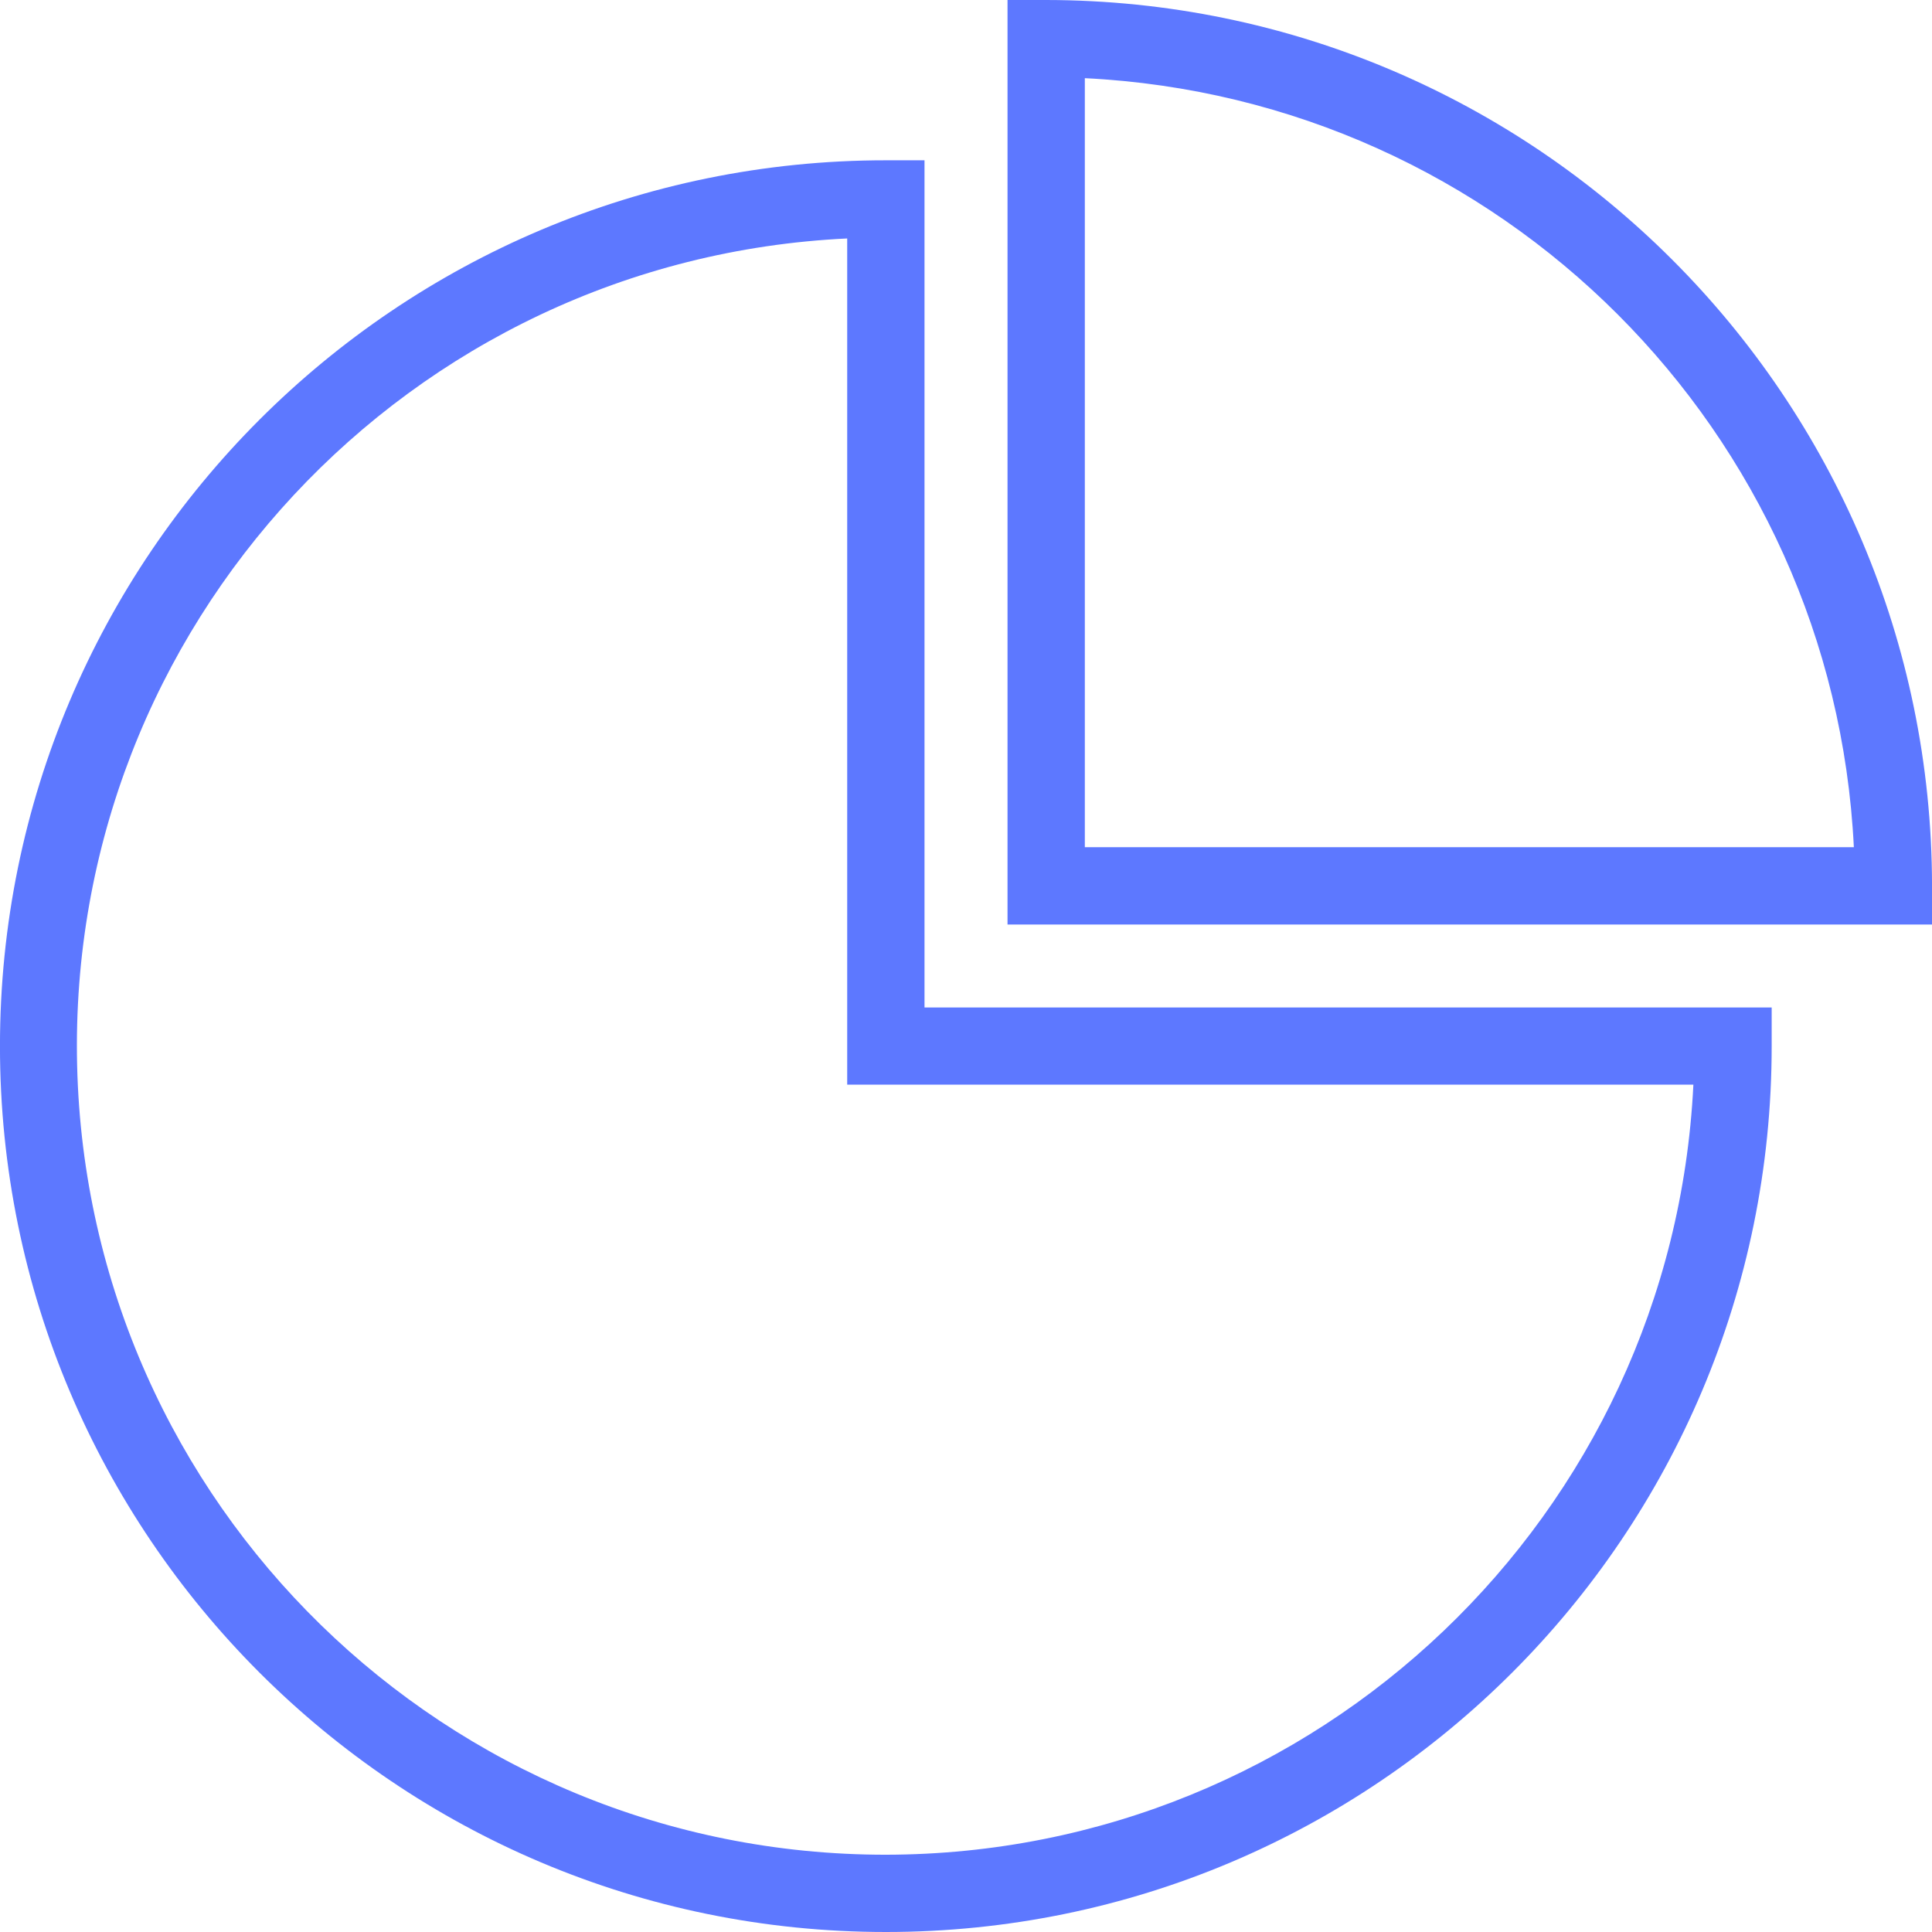
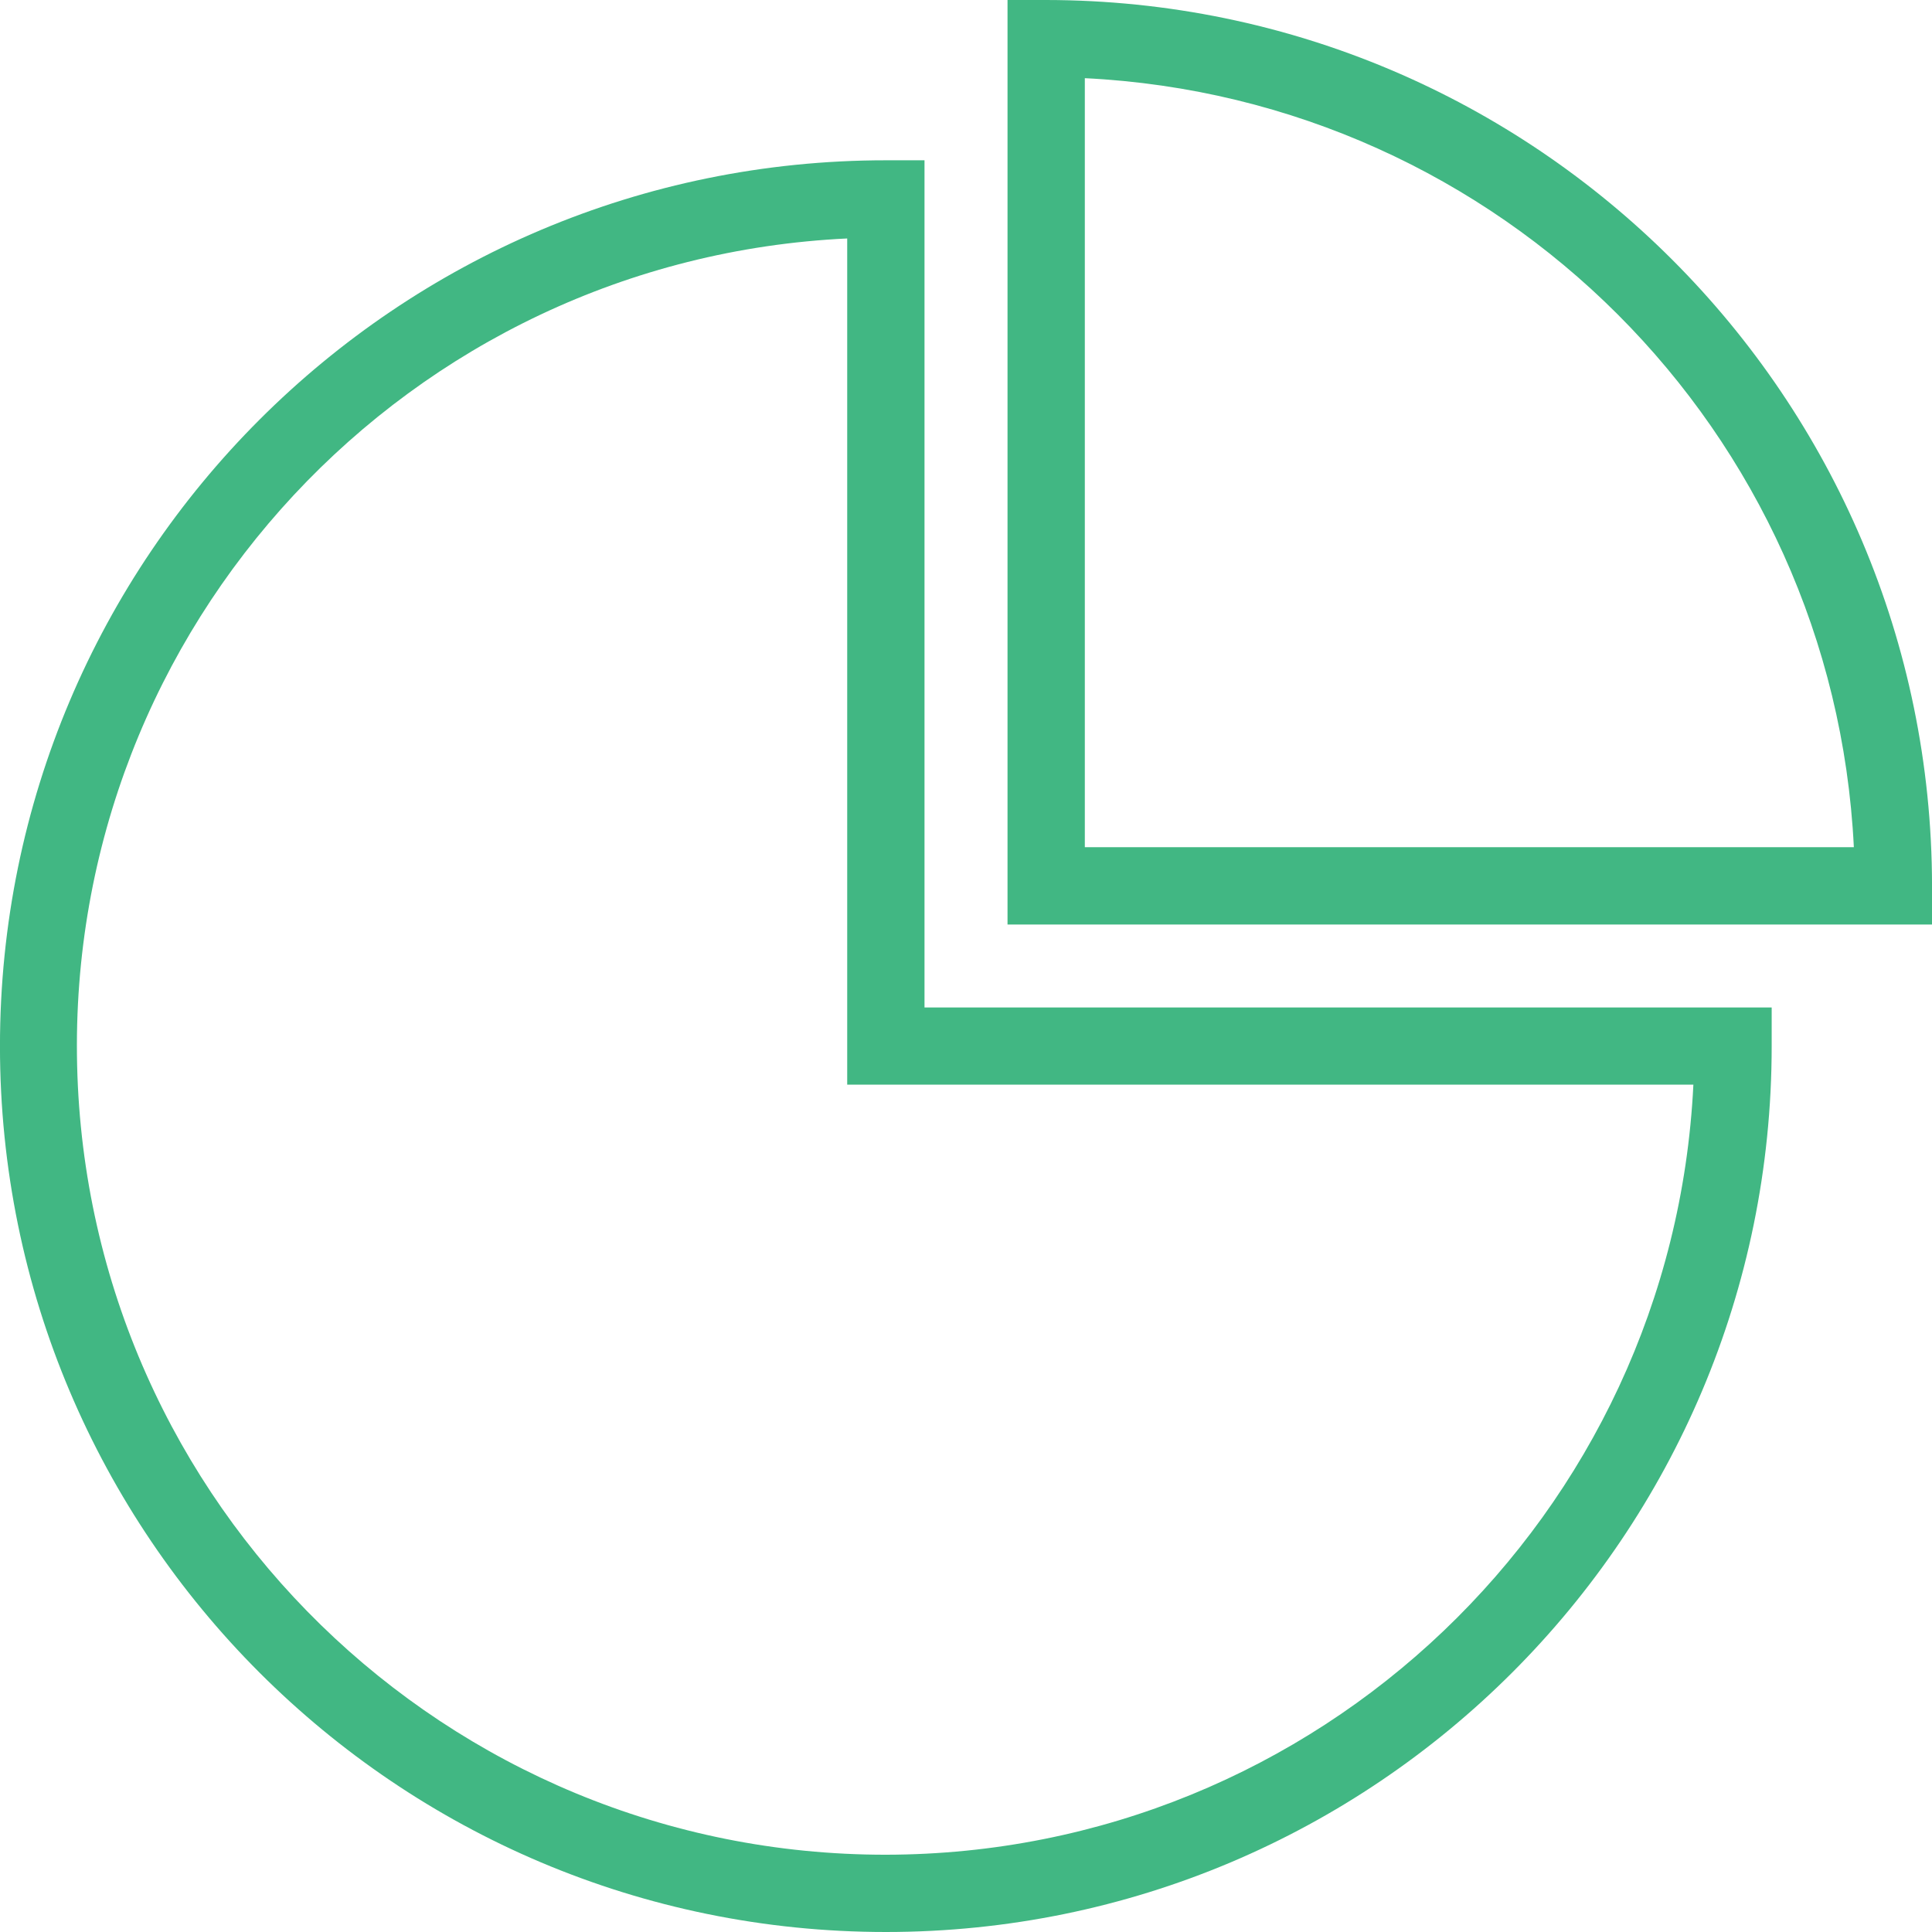
<svg xmlns="http://www.w3.org/2000/svg" id="_101-pie-chart" data-name="101-pie-chart" width="63.93" height="63.93" viewBox="0 0 63.93 63.93">
  <g id="Group_1237" data-name="Group 1237" transform="translate(0 5.304)">
    <g id="Group_1236" data-name="Group 1236">
-       <path id="Path_1444" data-name="Path 1444" d="M30.592,68.88V40.846H29.313A29.313,29.313,0,1,0,58.625,70.159V68.88H30.592ZM29.313,96.915a26.756,26.756,0,0,1-1.279-53.482v28h28A26.789,26.789,0,0,1,29.313,96.915Z" transform="translate(0 -40.846)" fill="#5d78ff" />
+       <path id="Path_1444" data-name="Path 1444" d="M30.592,68.88V40.846H29.313A29.313,29.313,0,1,0,58.625,70.159V68.88H30.592ZM29.313,96.915a26.756,26.756,0,0,1-1.279-53.482v28h28A26.789,26.789,0,0,1,29.313,96.915Z" transform="translate(0 -40.846)" fill="#41B783" />
    </g>
  </g>
  <g id="Group_1239" data-name="Group 1239" transform="translate(33.339)">
    <g id="Group_1238" data-name="Group 1238">
-       <path id="Path_1445" data-name="Path 1445" d="M258.01,0h-1.279V30.592h30.592V29.313A29.346,29.346,0,0,0,258.01,0Zm1.279,28.034V2.587a26.794,26.794,0,0,1,25.447,25.447H259.288Z" transform="translate(-256.731)" fill="#5d78ff" />
+       <path id="Path_1445" data-name="Path 1445" d="M258.01,0h-1.279V30.592h30.592V29.313A29.346,29.346,0,0,0,258.01,0Zm1.279,28.034V2.587a26.794,26.794,0,0,1,25.447,25.447H259.288Z" transform="translate(-256.731)" fill="#41B783" />
    </g>
  </g>
</svg>
